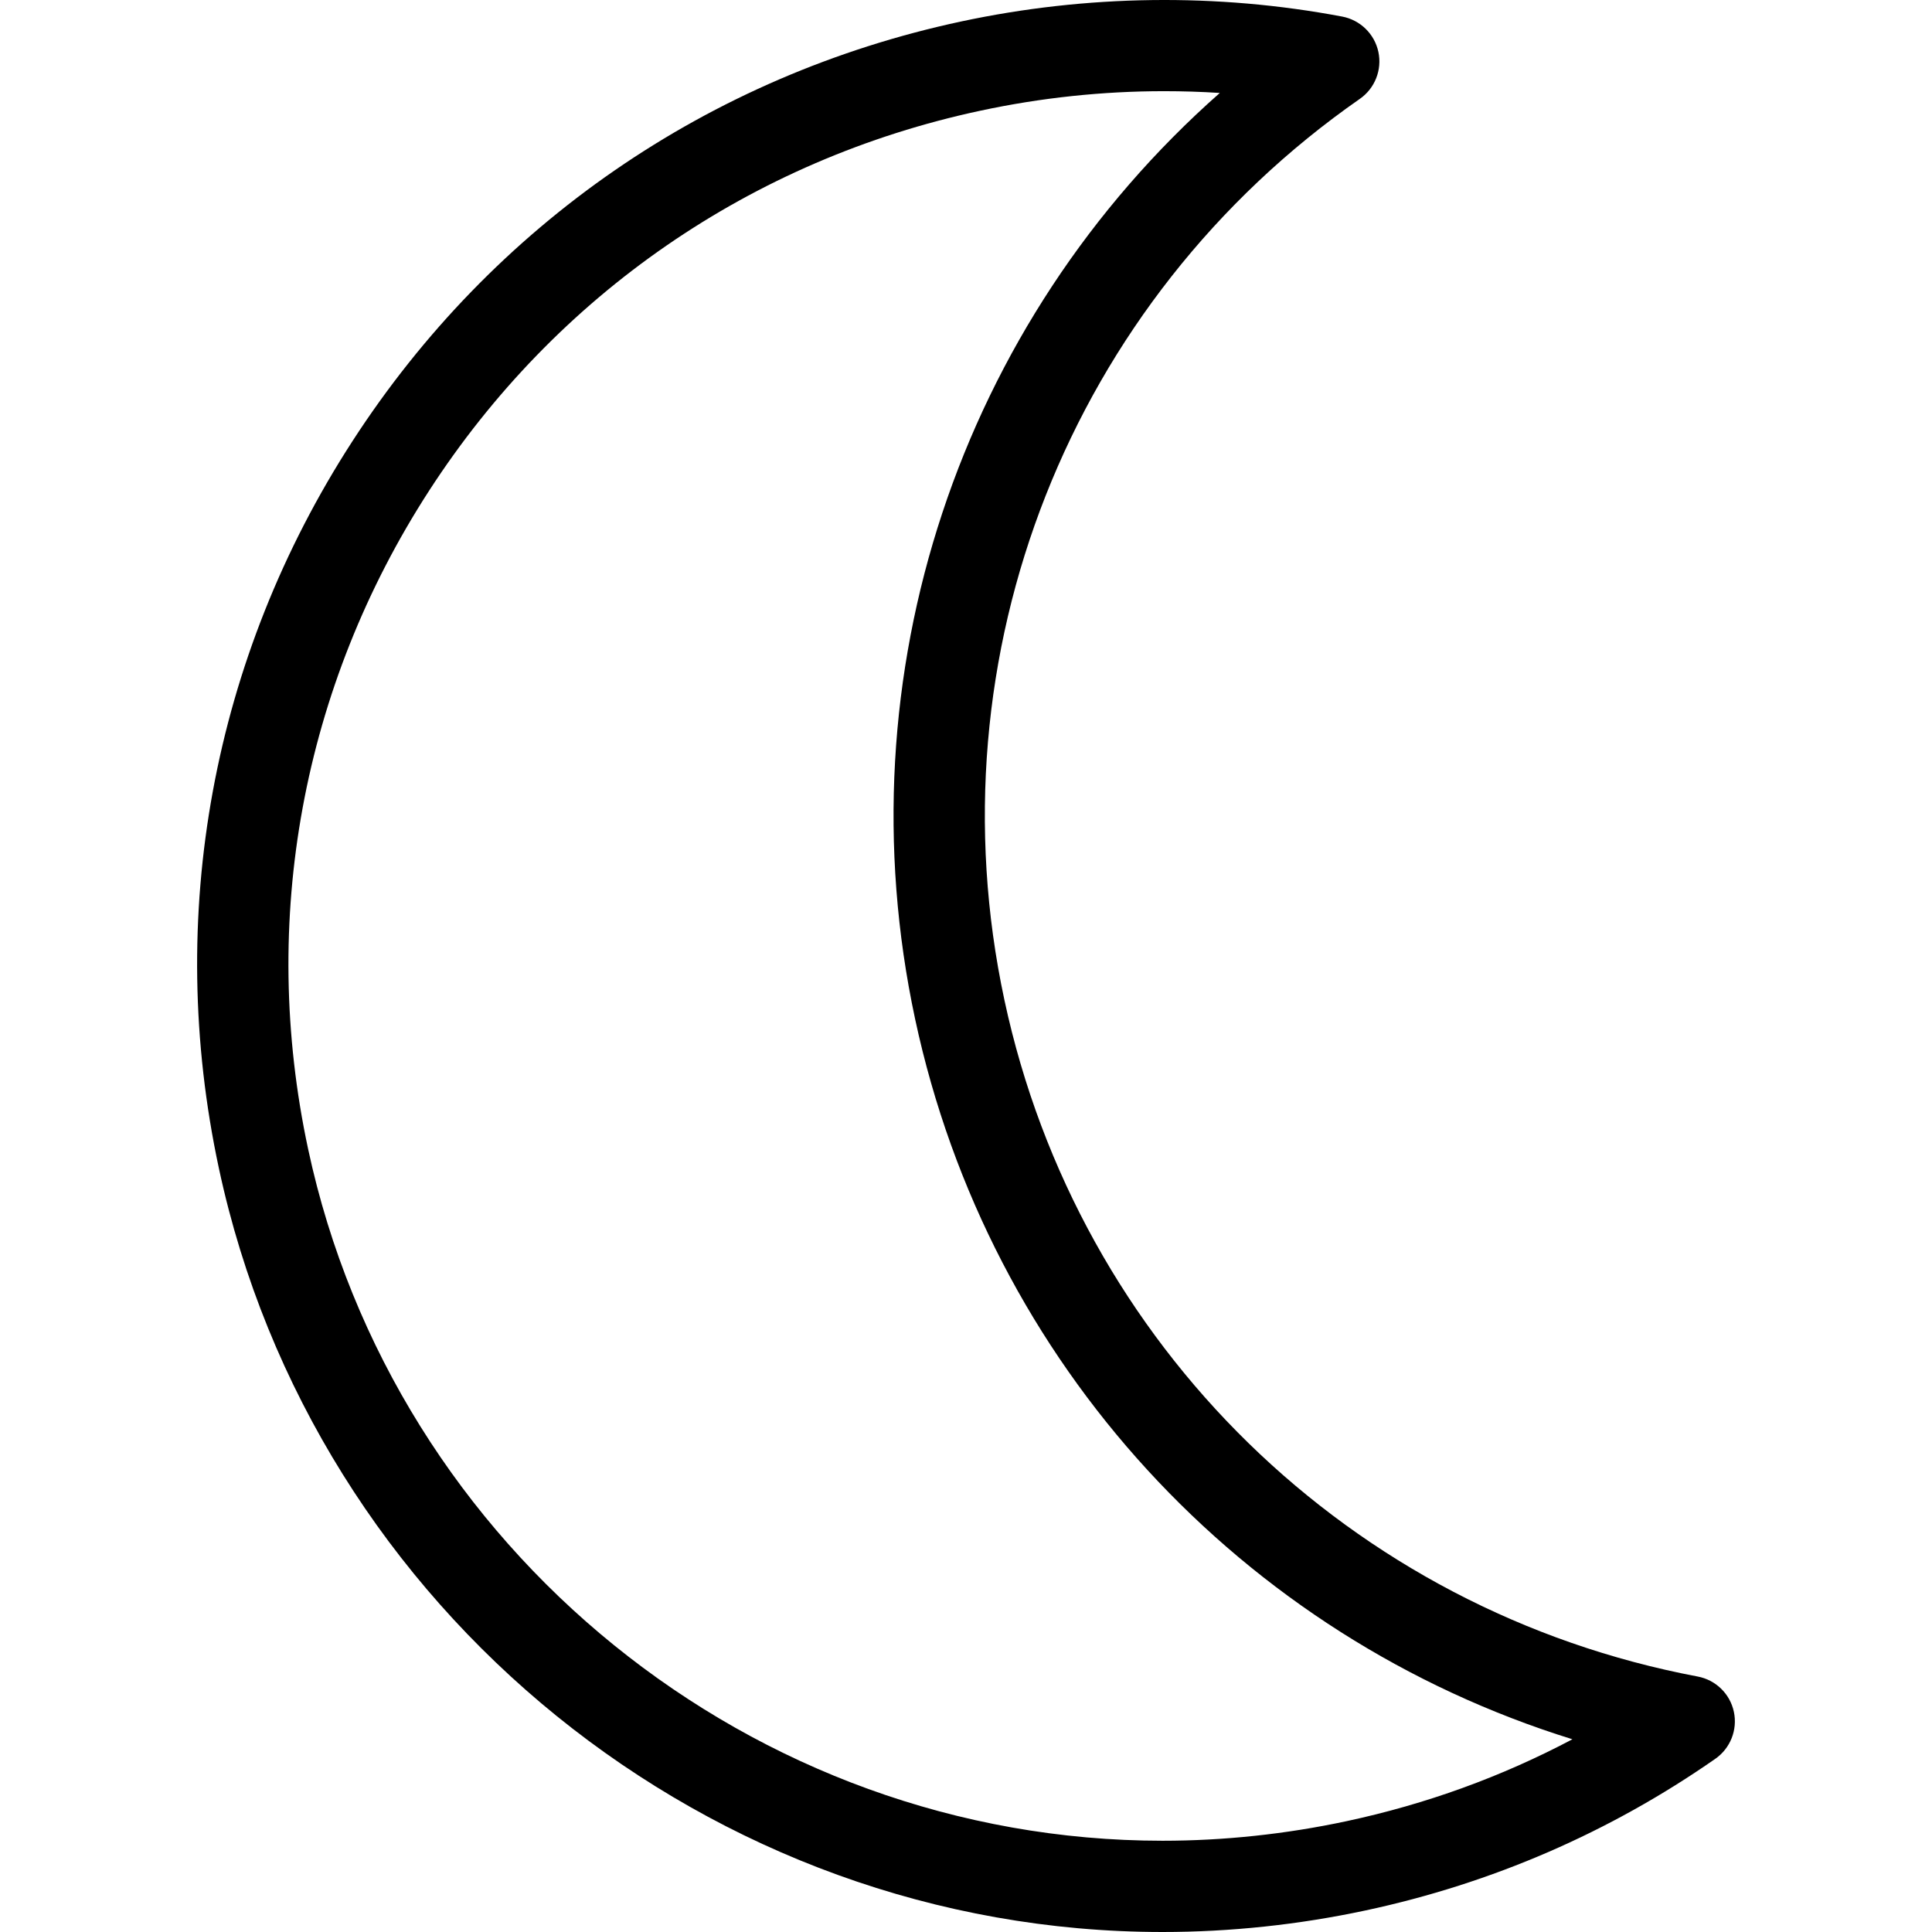
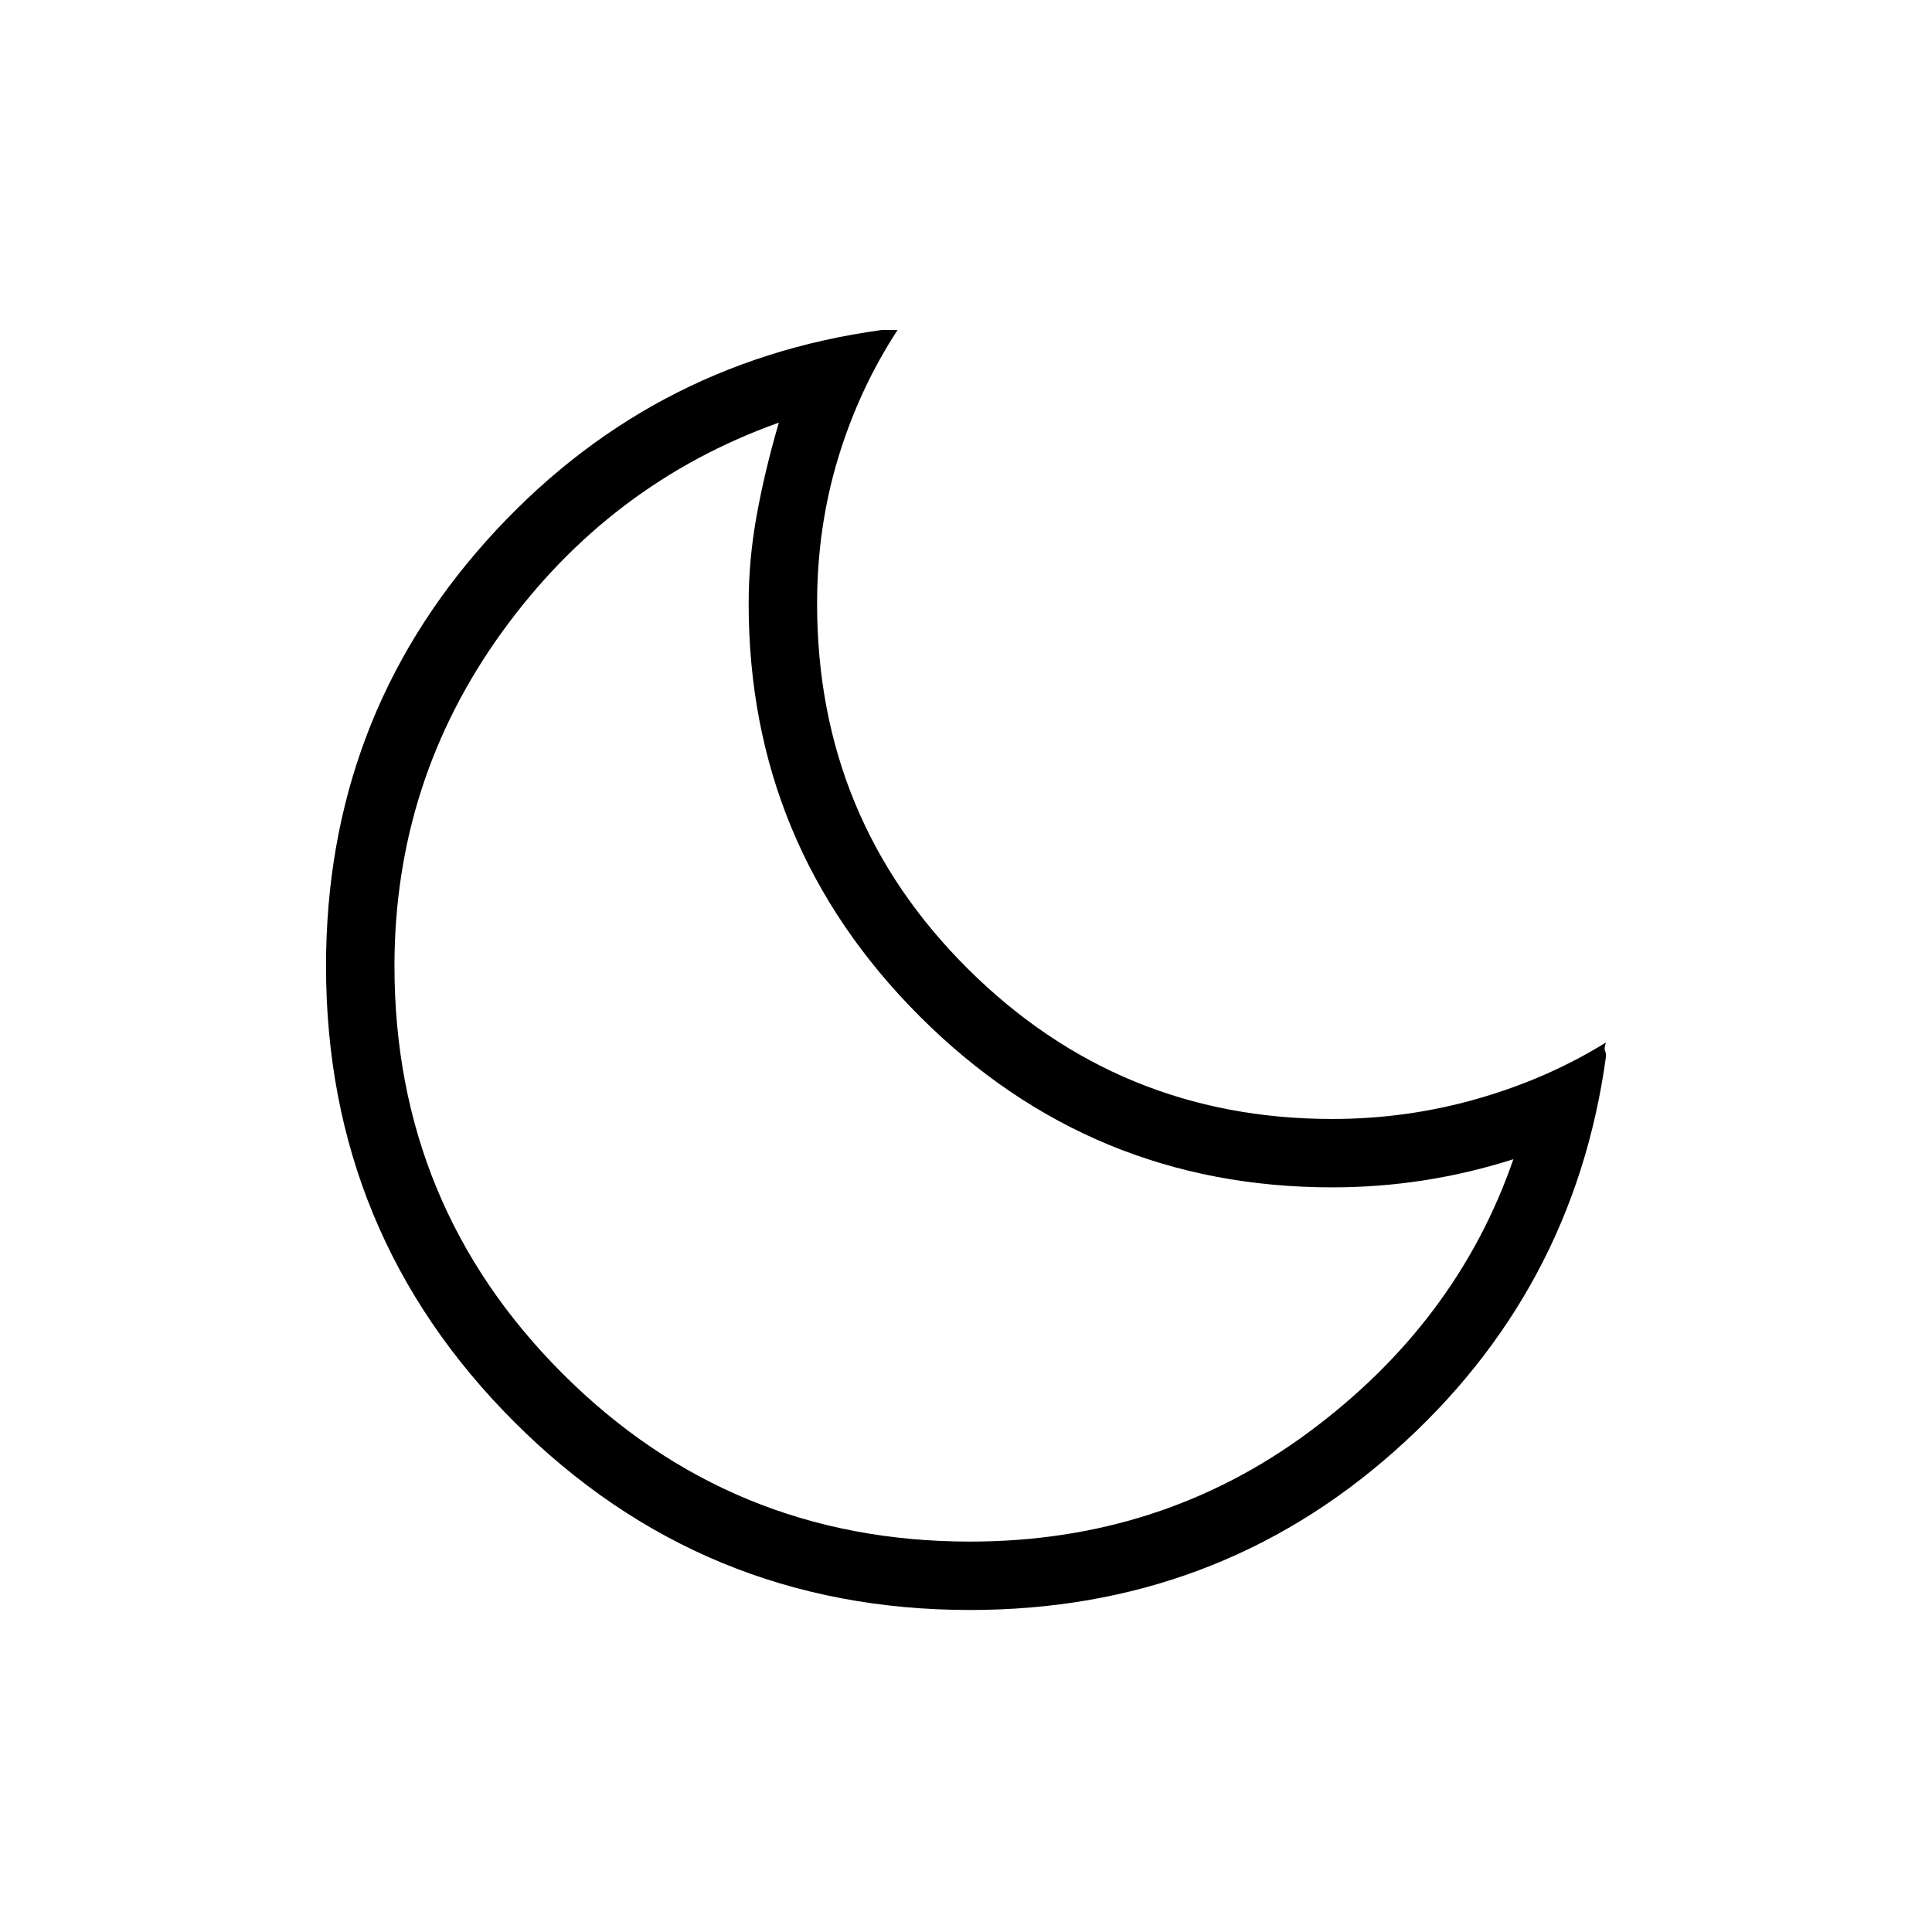
- <svg xmlns="http://www.w3.org/2000/svg" viewBox="0 0 324.694 324.694">
-   <g>
-     <path d="M291.396,287.685c-0.646-3.021-3.045-5.356-6.077-5.925c-58.351-11.019-104.084-55.646-116.517-113.696   c-12.433-58.06,11.013-117.502,59.735-151.451c2.531-1.761,3.759-4.876,3.115-7.894c-0.647-3.018-3.046-5.355-6.078-5.933   c-21.053-3.976-42.939-3.691-64.052,0.824c-42.397,9.078-78.725,34.122-102.286,70.528   c-23.559,36.397-31.535,79.792-22.454,122.189c15.926,74.377,82.62,128.361,158.579,128.367c0.004,0,0.013,0,0.017,0   c11.396,0,22.88-1.221,34.129-3.625c21.267-4.554,41.042-13.129,58.772-25.484C290.816,293.817,292.04,290.701,291.396,287.685z    M226.294,306.07c-10.197,2.18-20.597,3.288-30.916,3.288c-0.004,0-0.007,0-0.013,0c-68.777-0.008-129.161-48.891-143.581-116.244   c-8.224-38.391-1.004-77.68,20.33-110.642c21.333-32.96,54.227-55.646,92.621-63.861c10.181-2.187,20.58-3.288,30.9-3.288   c3.119,0,6.245,0.097,9.365,0.299c-43.655,38.534-63.604,97.721-51.202,155.652c12.41,57.93,54.851,103.759,110.463,121.029   C252.376,298.597,239.663,303.209,226.294,306.07z" />
-   </g>
+ <svg xmlns="http://www.w3.org/2000/svg" height="40" width="40">
+   <path d="M20.083 33.333Q14.542 33.333 10.646 29.438Q6.75 25.542 6.75 20Q6.75 14.917 10.062 11.208Q13.375 7.5 18.25 6.833Q18.292 6.833 18.354 6.833Q18.417 6.833 18.583 6.833Q17.792 8.042 17.354 9.479Q16.917 10.917 16.917 12.5Q16.917 16.958 20.042 20.062Q23.167 23.167 27.583 23.167Q29.125 23.167 30.583 22.75Q32.042 22.333 33.25 21.583Q33.208 21.708 33.229 21.75Q33.25 21.792 33.25 21.875Q32.583 26.75 28.875 30.042Q25.167 33.333 20.083 33.333ZM20.083 31.917Q24.042 31.917 27.104 29.646Q30.167 27.375 31.333 24Q30.417 24.292 29.479 24.438Q28.542 24.583 27.583 24.583Q22.583 24.583 19.042 21.042Q15.5 17.5 15.5 12.5Q15.5 11.583 15.667 10.667Q15.833 9.75 16.125 8.75Q12.625 10 10.396 13.083Q8.167 16.167 8.167 20Q8.167 24.958 11.646 28.438Q15.125 31.917 20.083 31.917ZM19.75 20.333Q19.75 20.333 19.75 20.333Q19.75 20.333 19.75 20.333Q19.75 20.333 19.75 20.333Q19.75 20.333 19.75 20.333Q19.75 20.333 19.75 20.333Q19.75 20.333 19.75 20.333Q19.75 20.333 19.75 20.333Q19.75 20.333 19.75 20.333Q19.75 20.333 19.75 20.333Q19.75 20.333 19.75 20.333Q19.75 20.333 19.75 20.333Q19.75 20.333 19.75 20.333Z" />
</svg>
